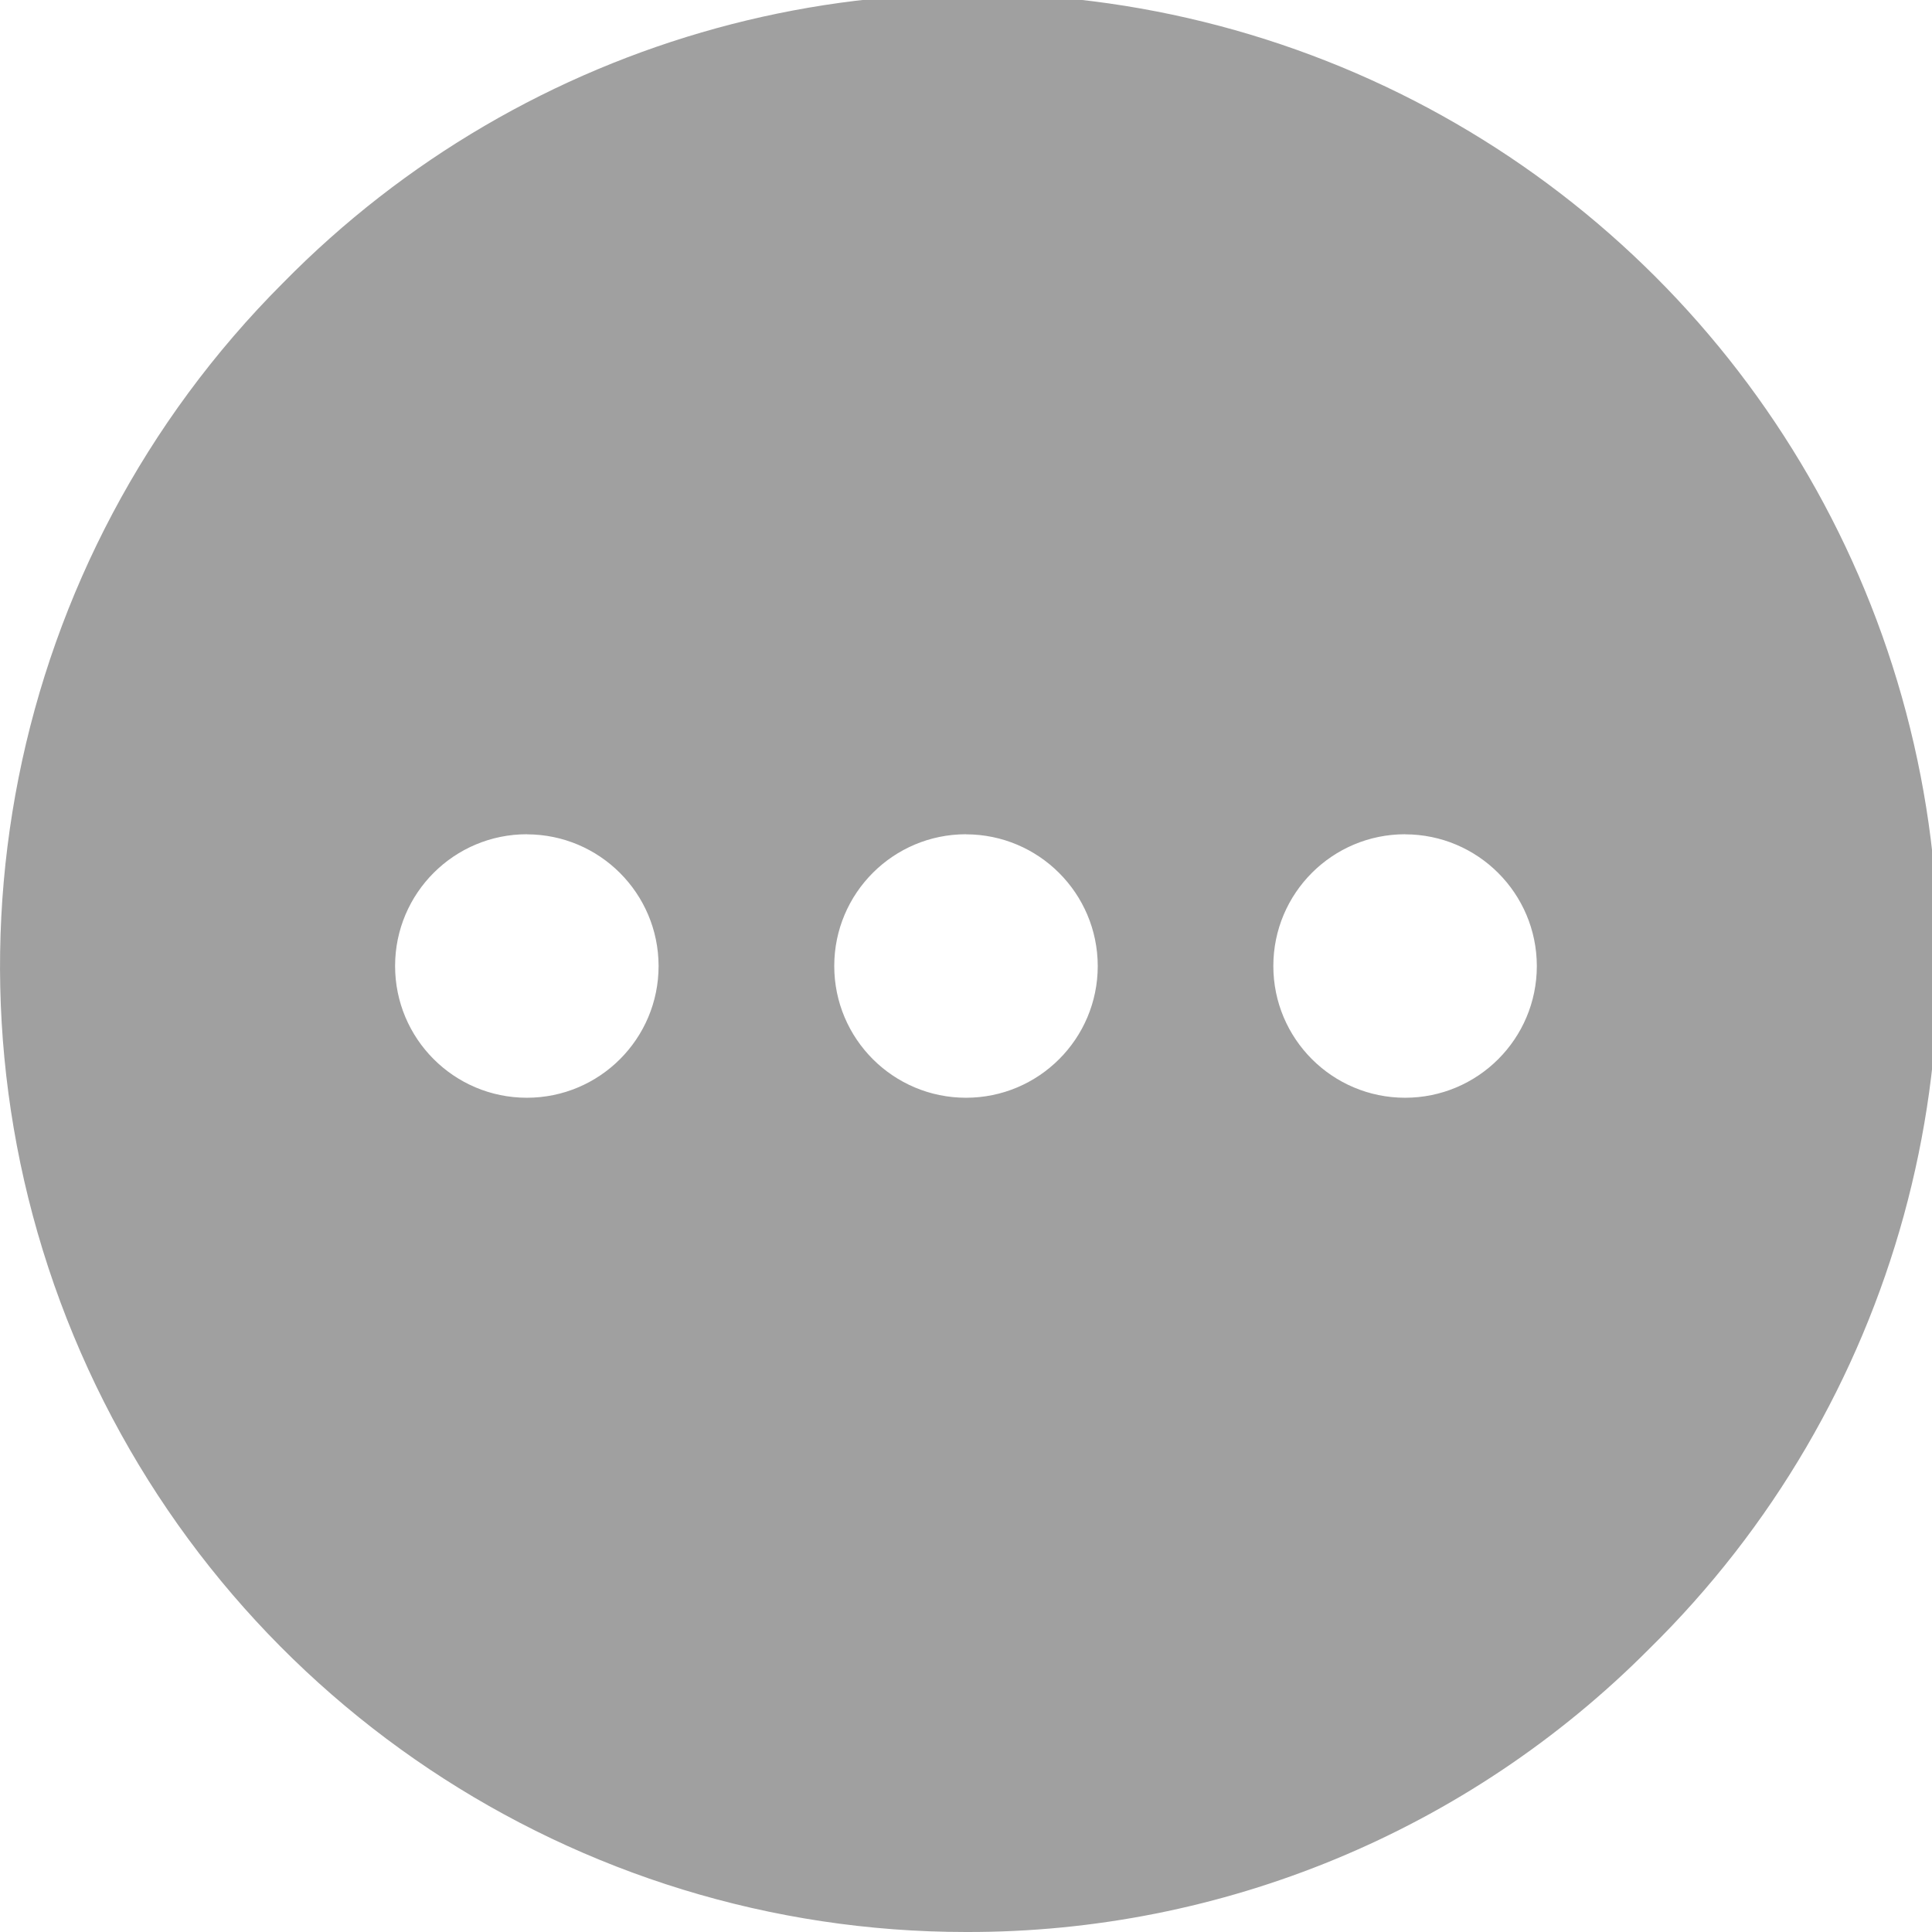
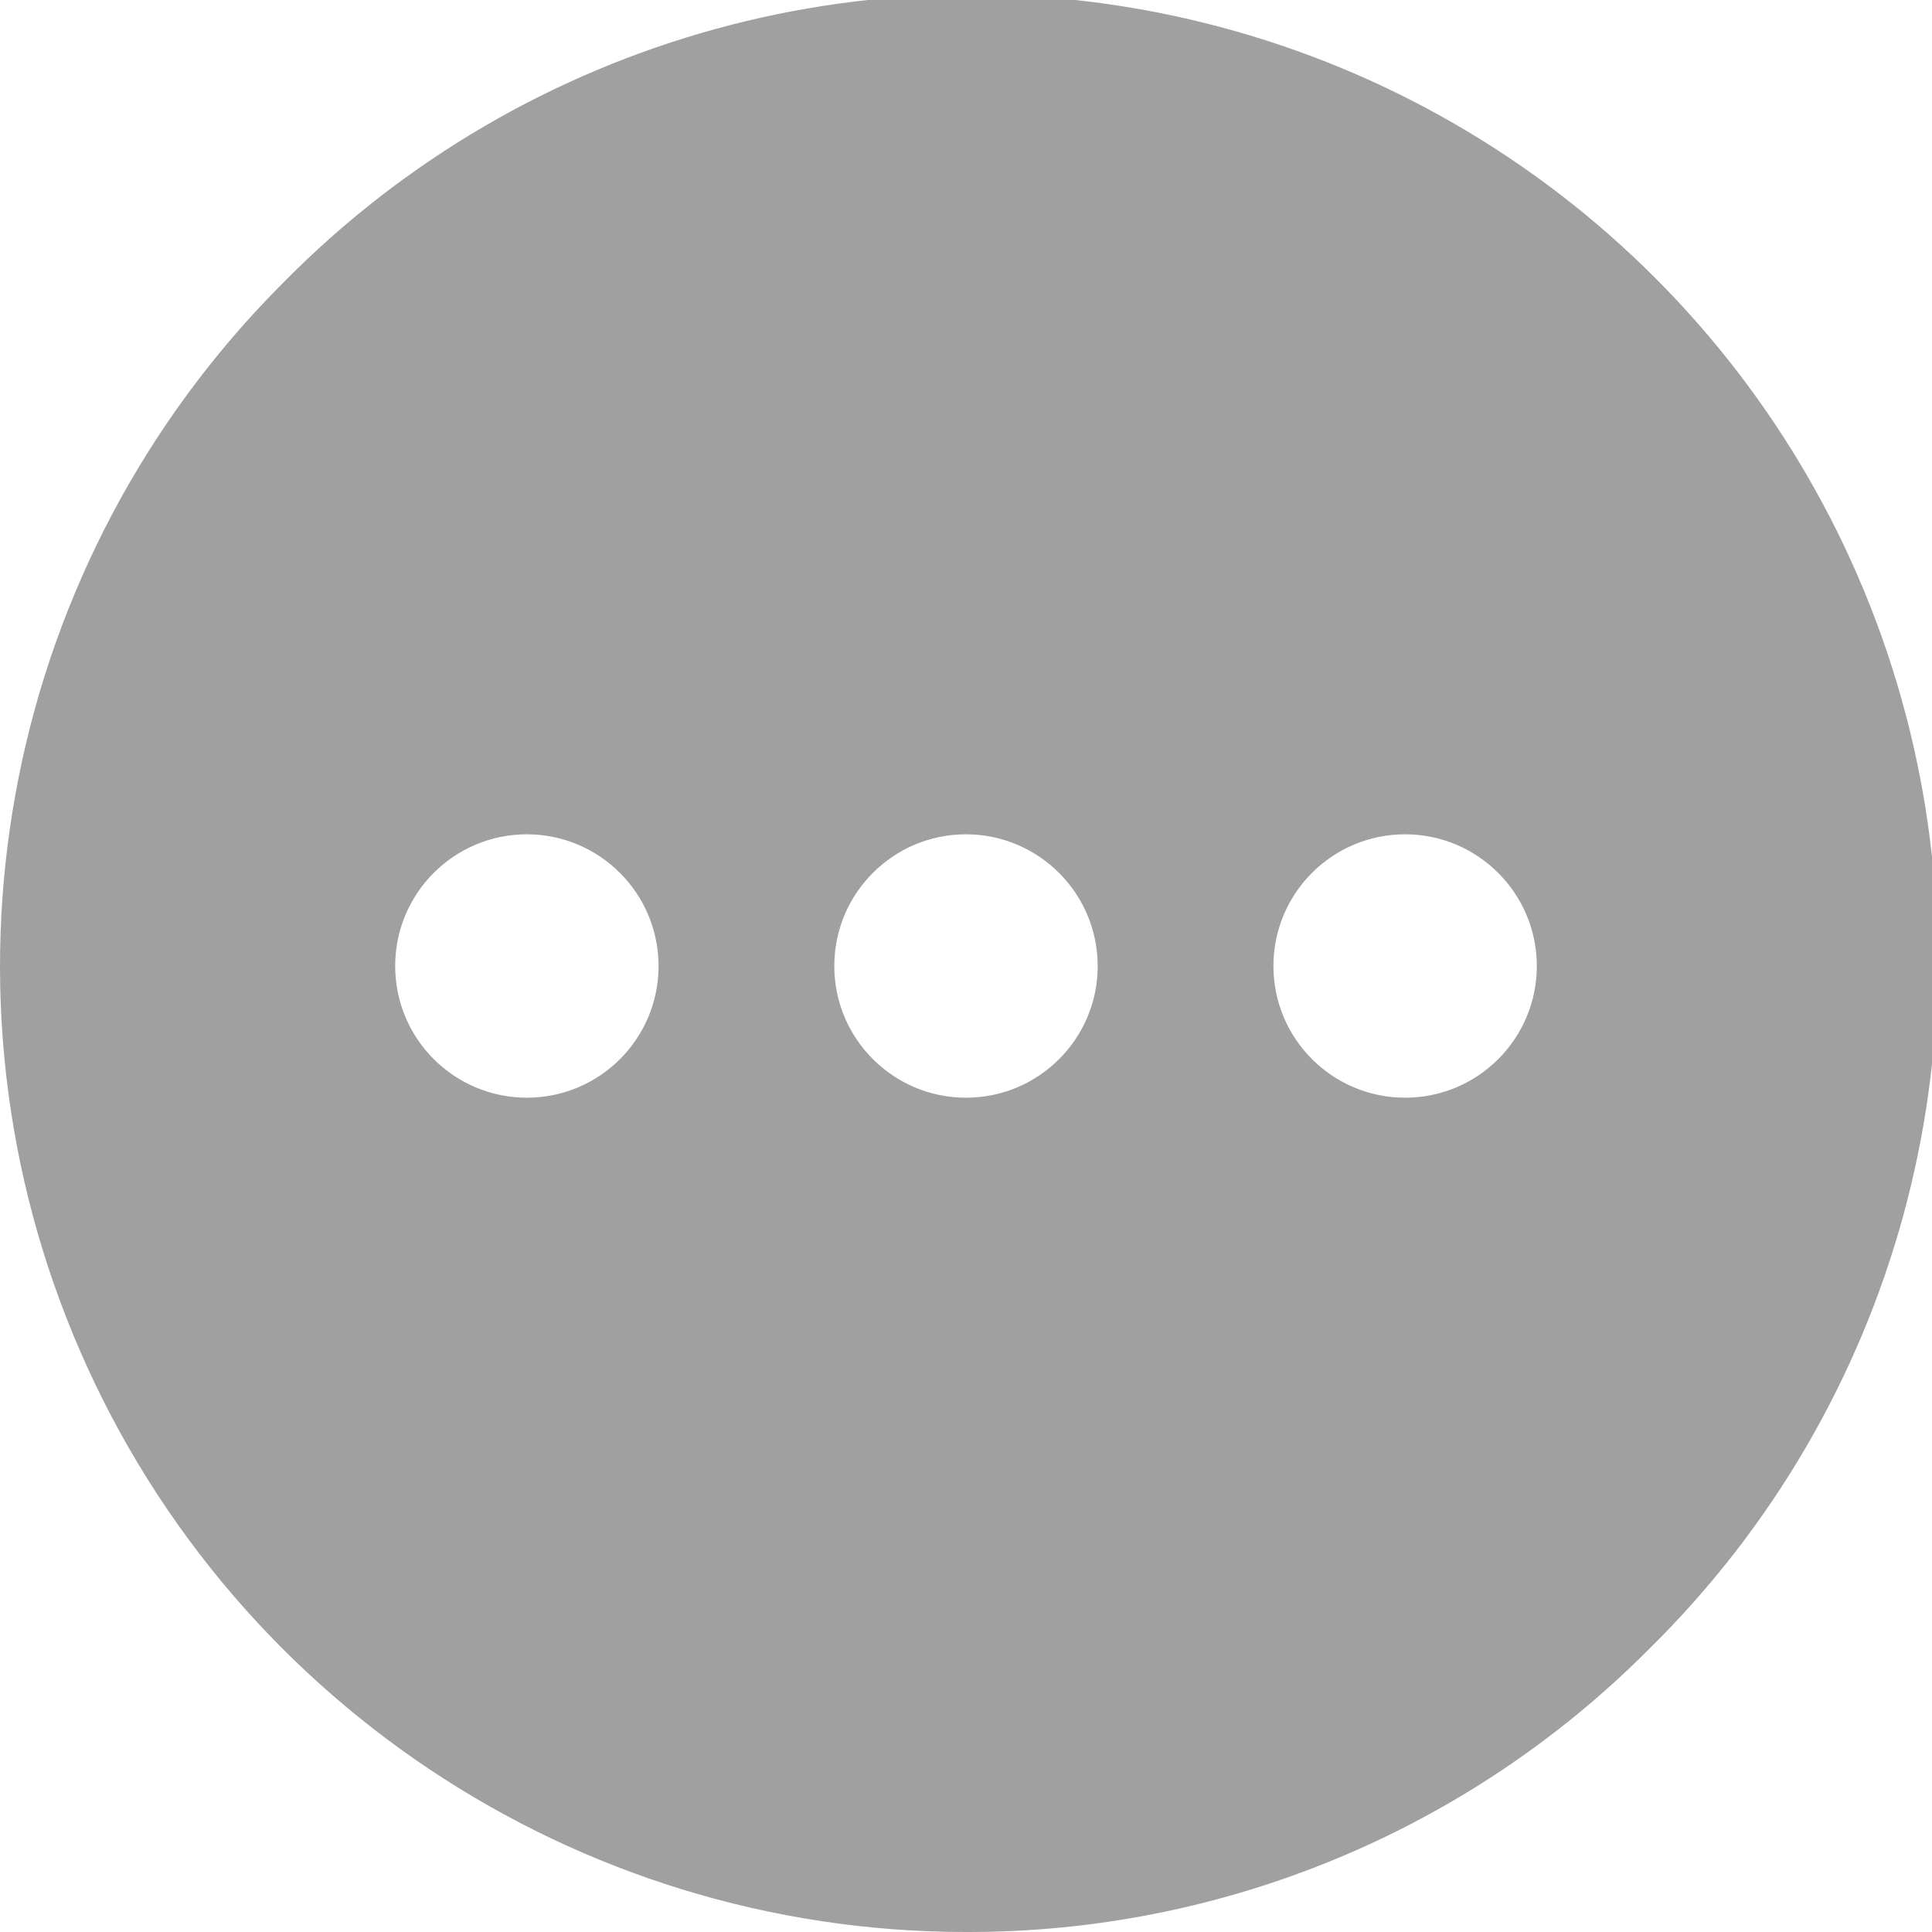
- <svg xmlns="http://www.w3.org/2000/svg" id="Administration" width="26" height="26" viewBox="0 0 26 26">
-   <path id="more" d="M13,26A13,13,0,0,1,3.808,3.808,13,13,0,1,1,22.192,22.192,12.915,12.915,0,0,1,13,26Zm5.909-14.773A1.773,1.773,0,1,0,20.682,13,1.775,1.775,0,0,0,18.909,11.228Zm-5.909,0A1.773,1.773,0,1,0,14.773,13,1.775,1.775,0,0,0,13,11.228Zm-5.908,0A1.773,1.773,0,1,0,8.863,13,1.775,1.775,0,0,0,7.091,11.228Z" fill="#a0a0a0" />
+ <svg xmlns="http://www.w3.org/2000/svg" id="OrchestratioOrchestrationn" width="24" height="24" viewBox="0 0 24 24">
+   <path id="more" d="M12,24A12,12,0,0,1,3.515,3.515,12,12,0,1,1,20.485,20.485,11.922,11.922,0,0,1,12,24Zm5.455-13.636A1.636,1.636,0,1,0,19.091,12,1.638,1.638,0,0,0,17.454,10.364Zm-5.455,0A1.636,1.636,0,1,0,13.636,12,1.638,1.638,0,0,0,12,10.364Zm-5.454,0A1.636,1.636,0,1,0,8.181,12,1.638,1.638,0,0,0,6.546,10.364Z" transform="translate(0)" fill="#a0a0a0" />
</svg>
